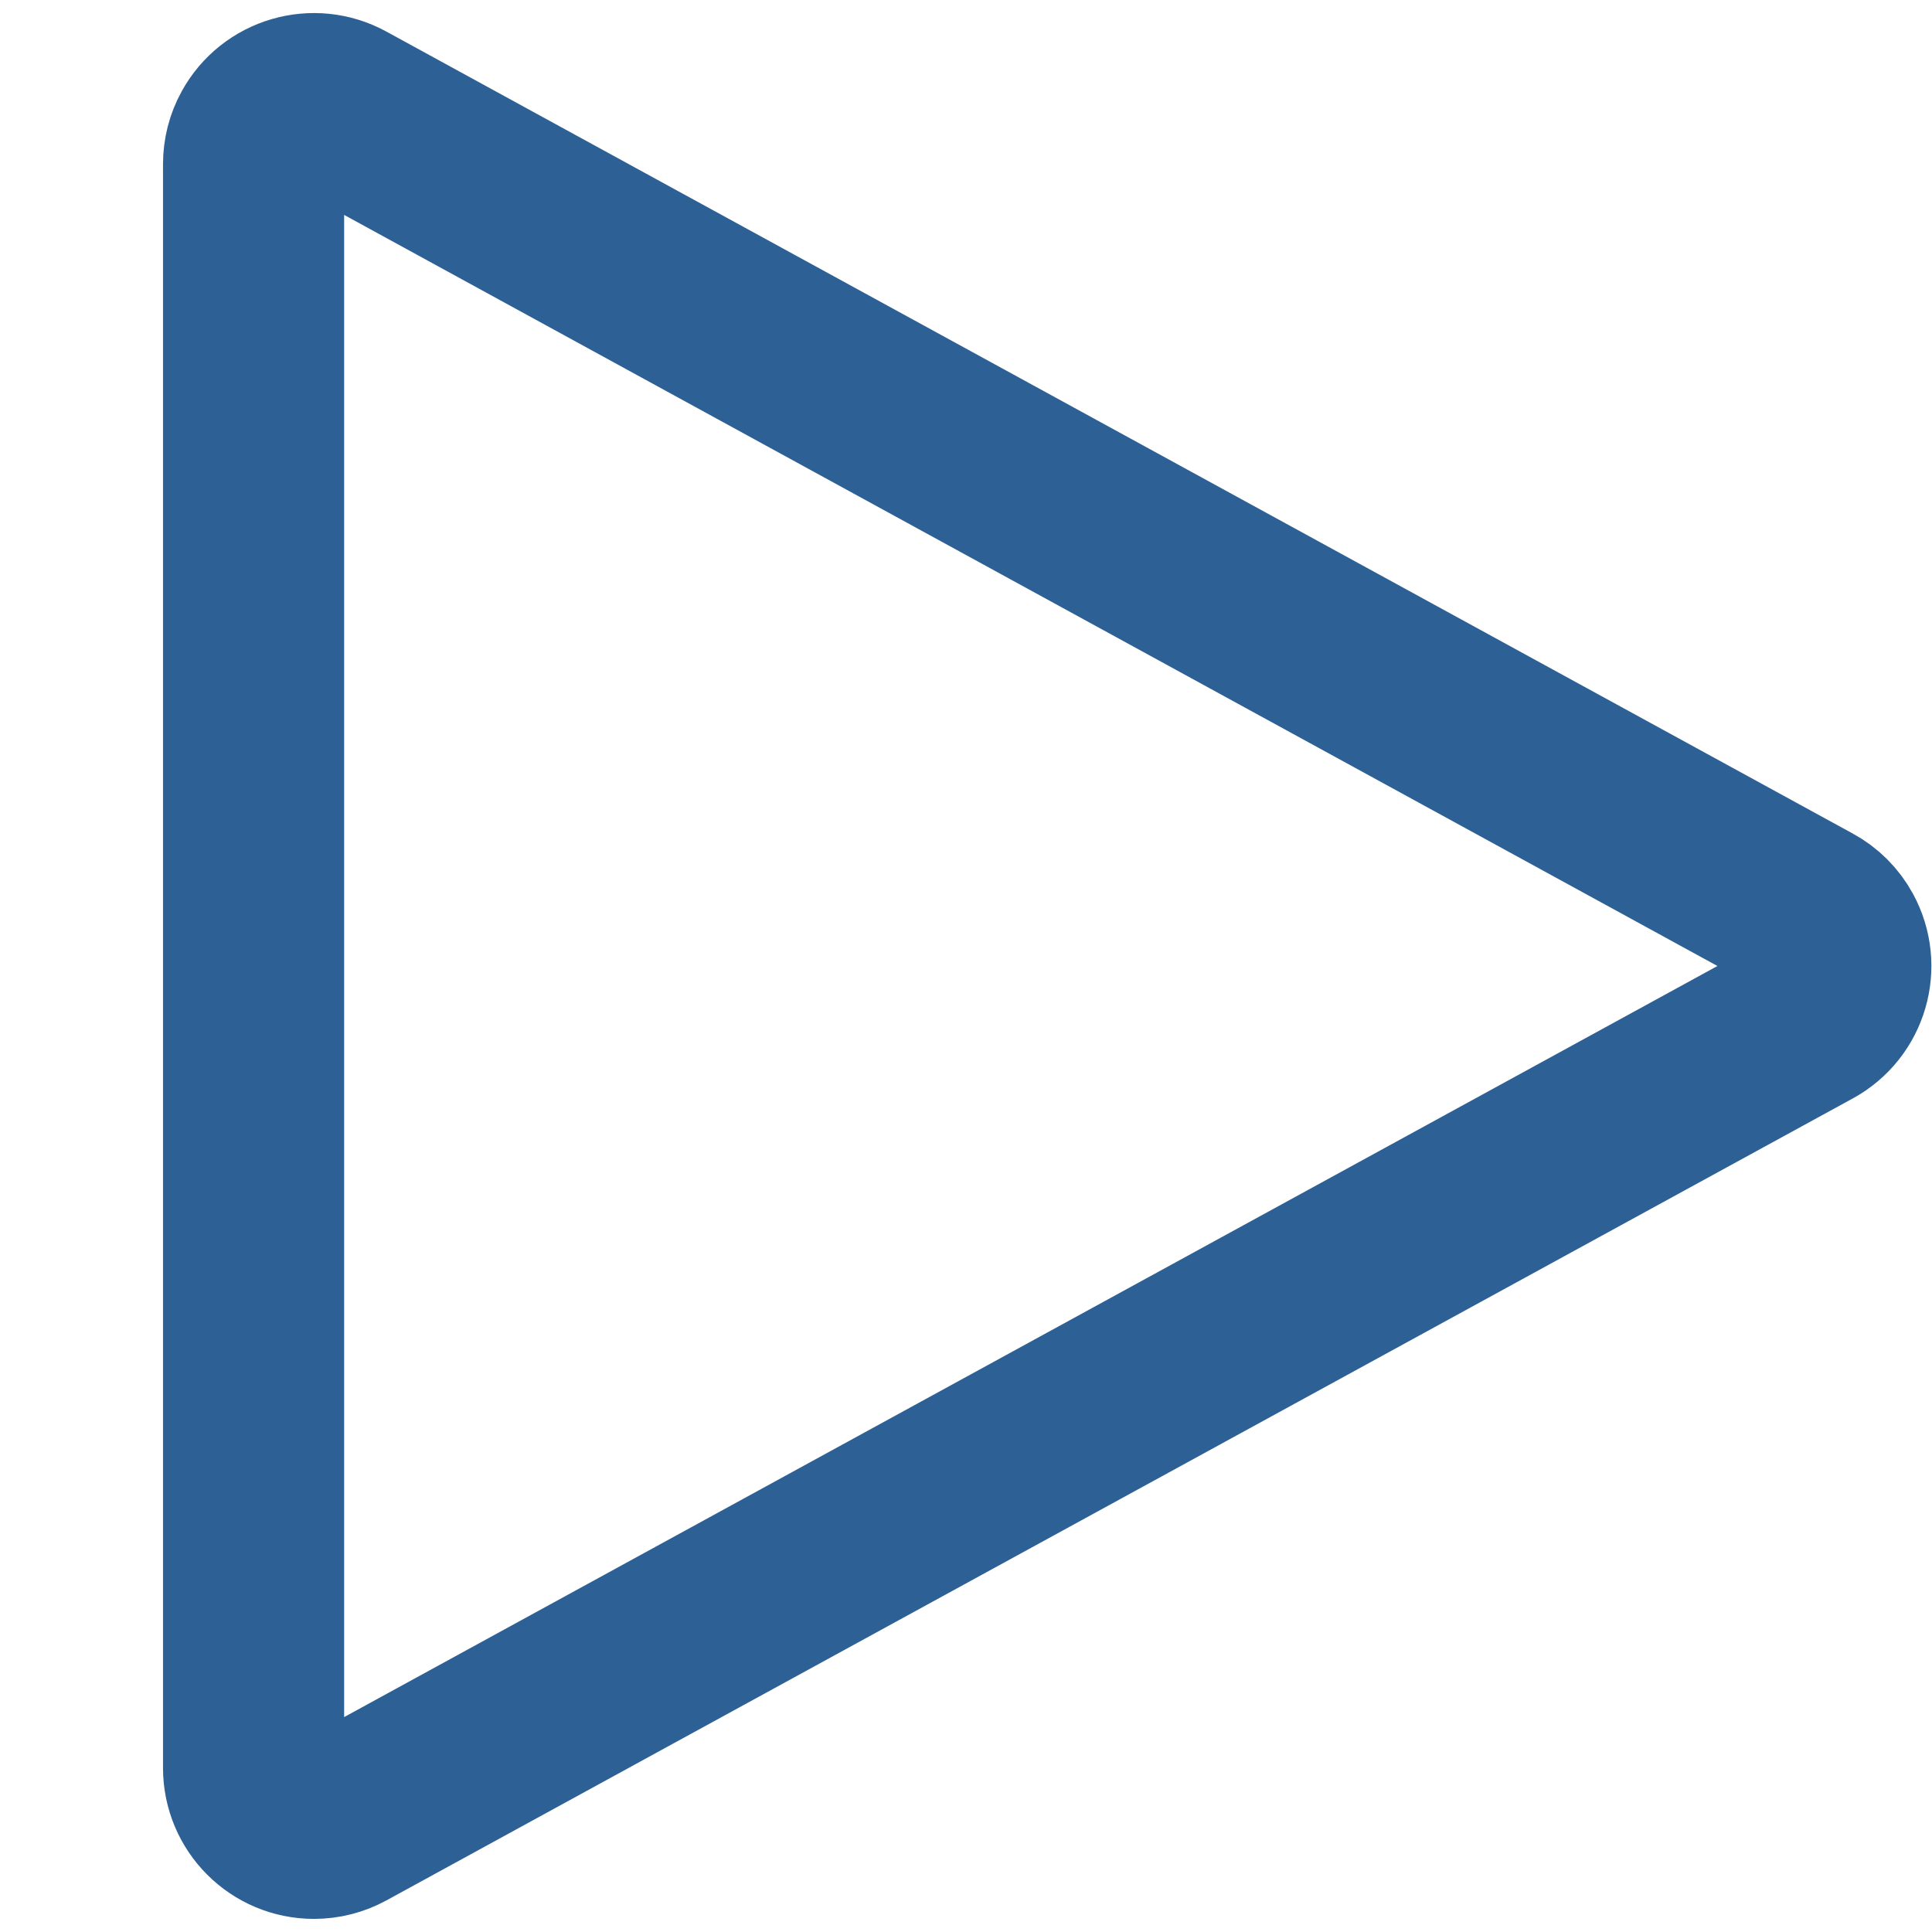
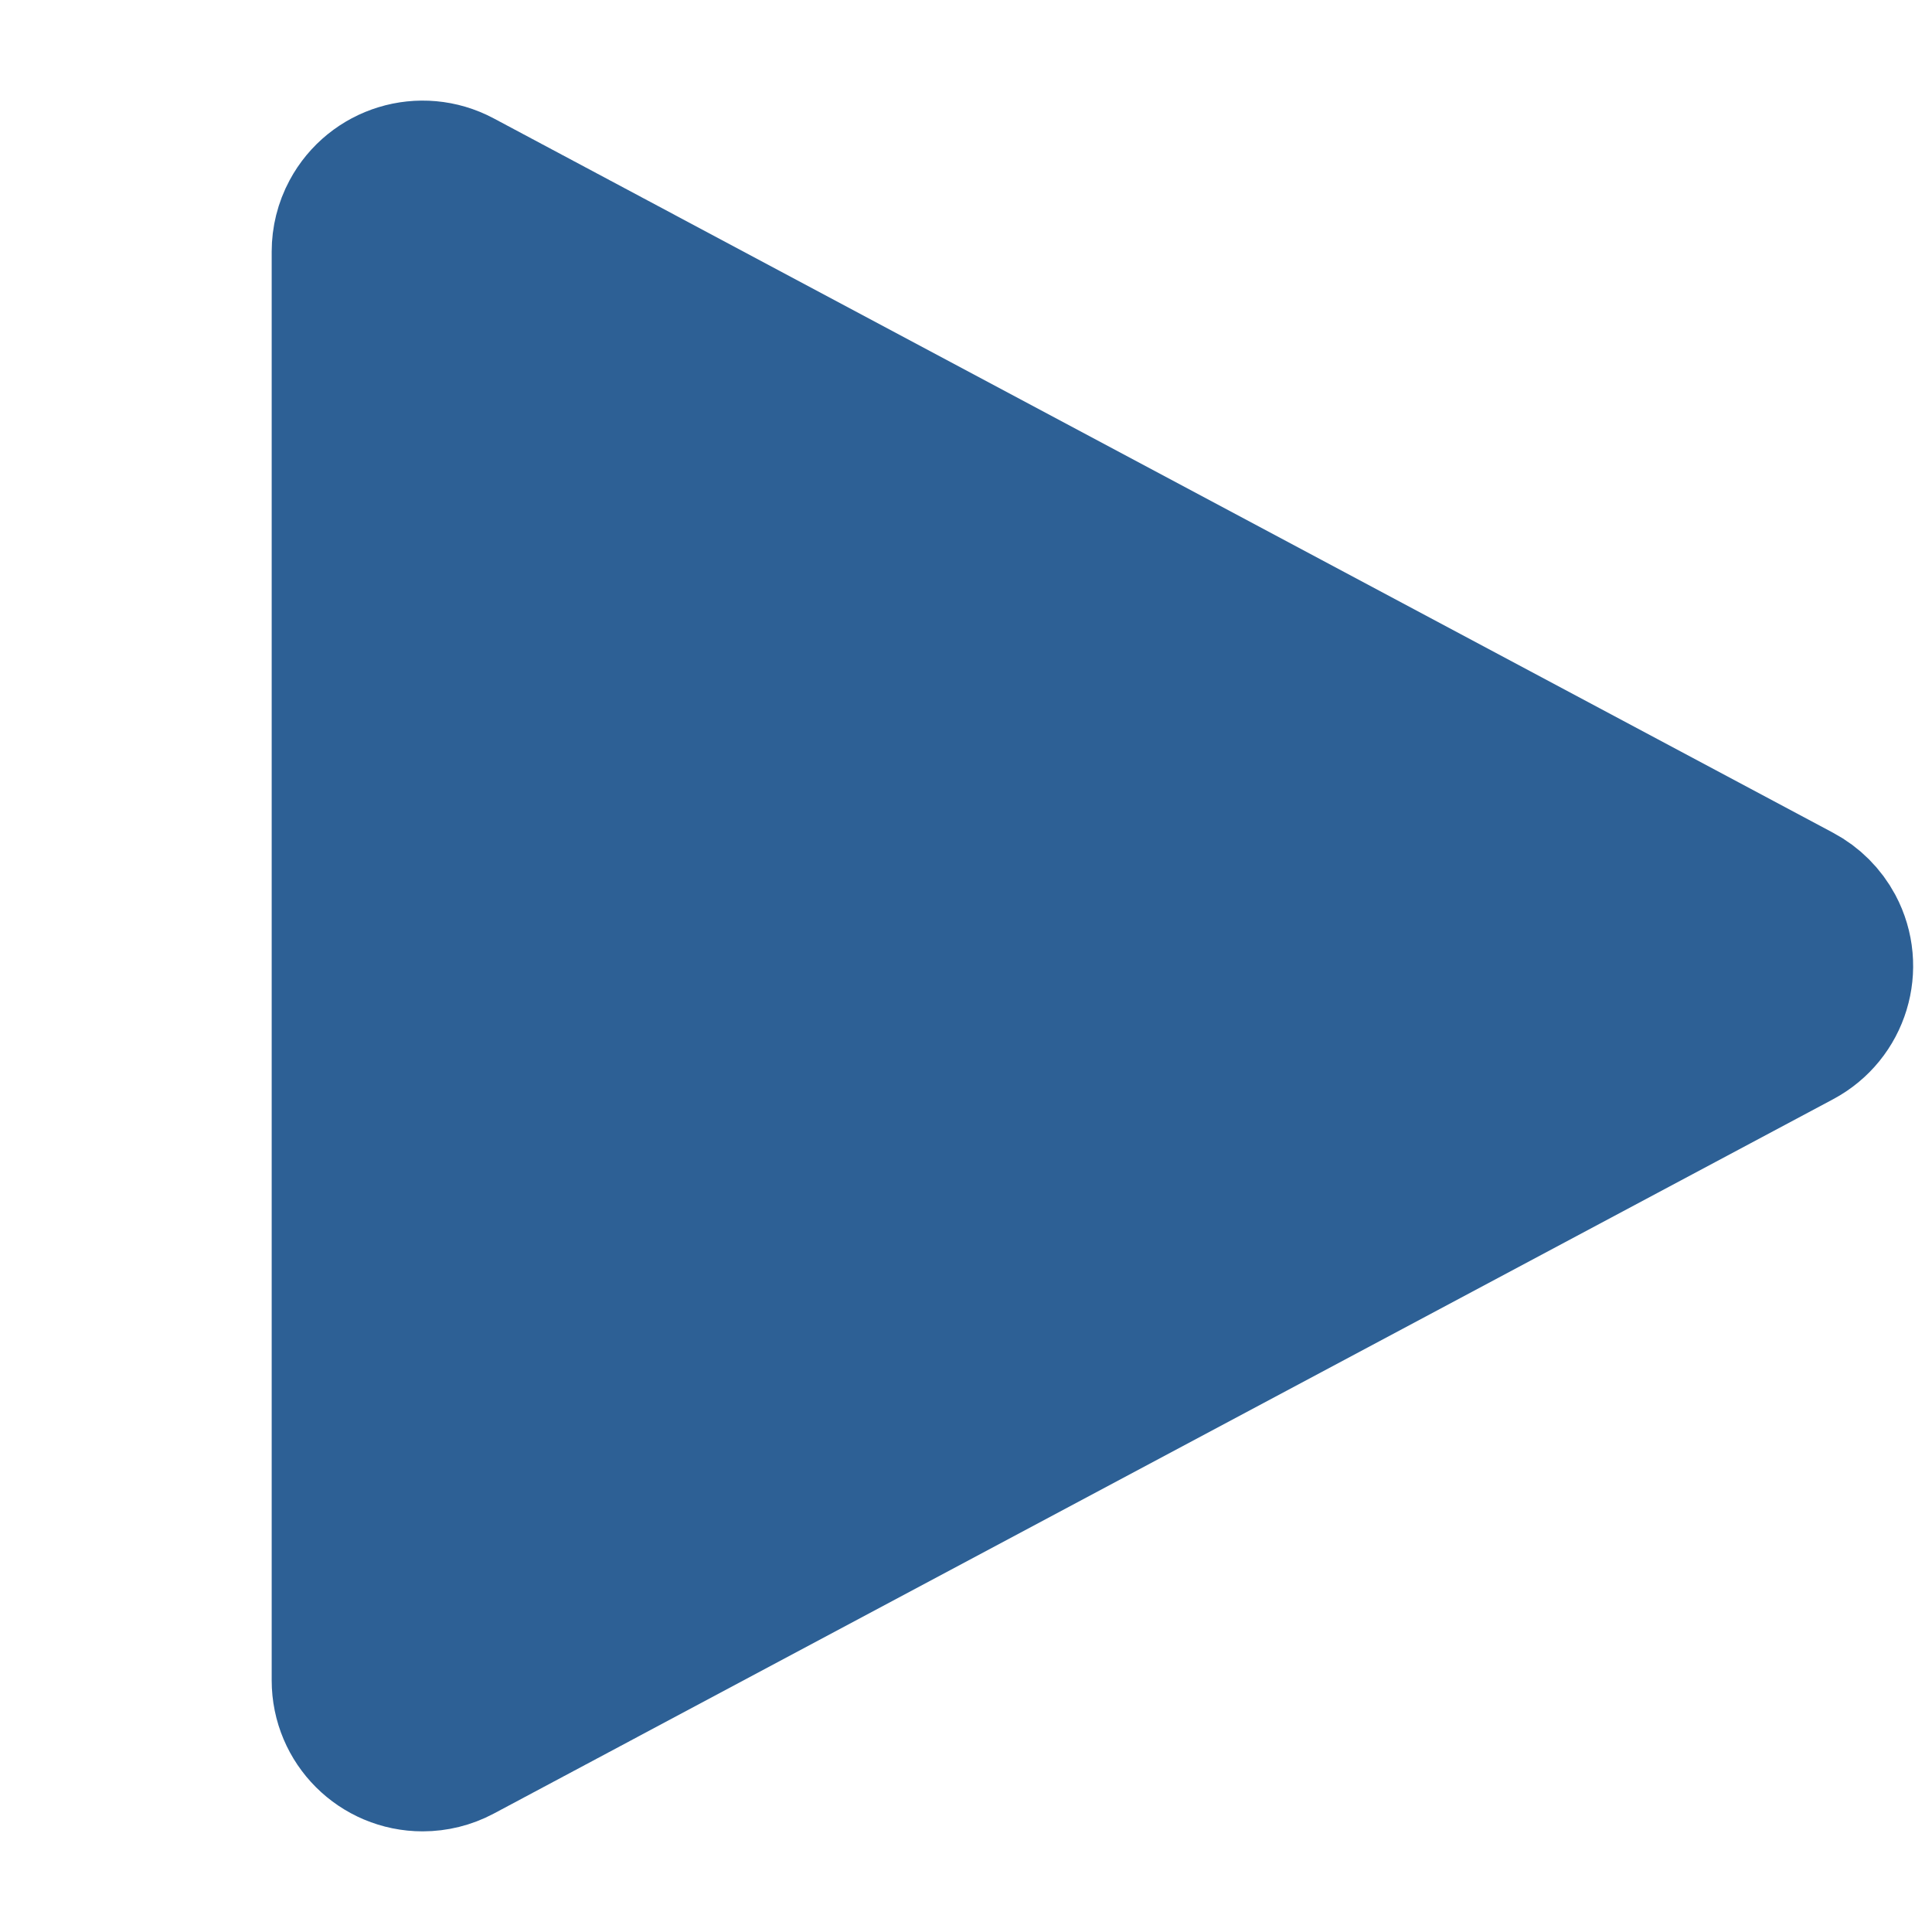
<svg xmlns="http://www.w3.org/2000/svg" width="32px" height="32px" viewBox="0 0 32 32" version="1.1">
  <g id="play" stroke="none" stroke-width="1" fill="none" fill-rule="evenodd">
-     <path d="M19.577,4.731 C19.486,4.563 19.348,4.425 19.18,4.333 C18.695,4.068 18.088,4.246 17.823,4.731 L4.539,29.02 C4.459,29.167 4.417,29.332 4.417,29.5 C4.417,30.052 4.864,30.5 5.417,30.5 L31.983,30.5 C32.151,30.5 32.316,30.458 32.463,30.377 C32.948,30.112 33.126,29.505 32.861,29.02 L19.577,4.731 Z" id="Triangle" stroke="#2D6095" stroke-width="3" transform="translate(18.7, 16) scale(1, -1) rotate(90) translate(-18.7, -16) " />
+     <path d="M20.382,5.842 C20.289,5.667 20.146,5.524 19.971,5.43 C19.483,5.17 18.878,5.355 18.618,5.842 L6.784,28.029 C6.707,28.174 6.667,28.336 6.667,28.5 C6.667,29.052 7.114,29.5 7.667,29.5 L31.333,29.5 C31.497,29.5 31.659,29.46 31.804,29.382 C32.291,29.122 32.476,28.517 32.216,28.029 L20.382,5.842 Z" id="Triangle" stroke="#2D6095" stroke-width="3" fill="#2D6095" transform="translate(19.5, 16) scale(1, -1) rotate(90) translate(-19.5, -16) " />
  </g>
</svg>
